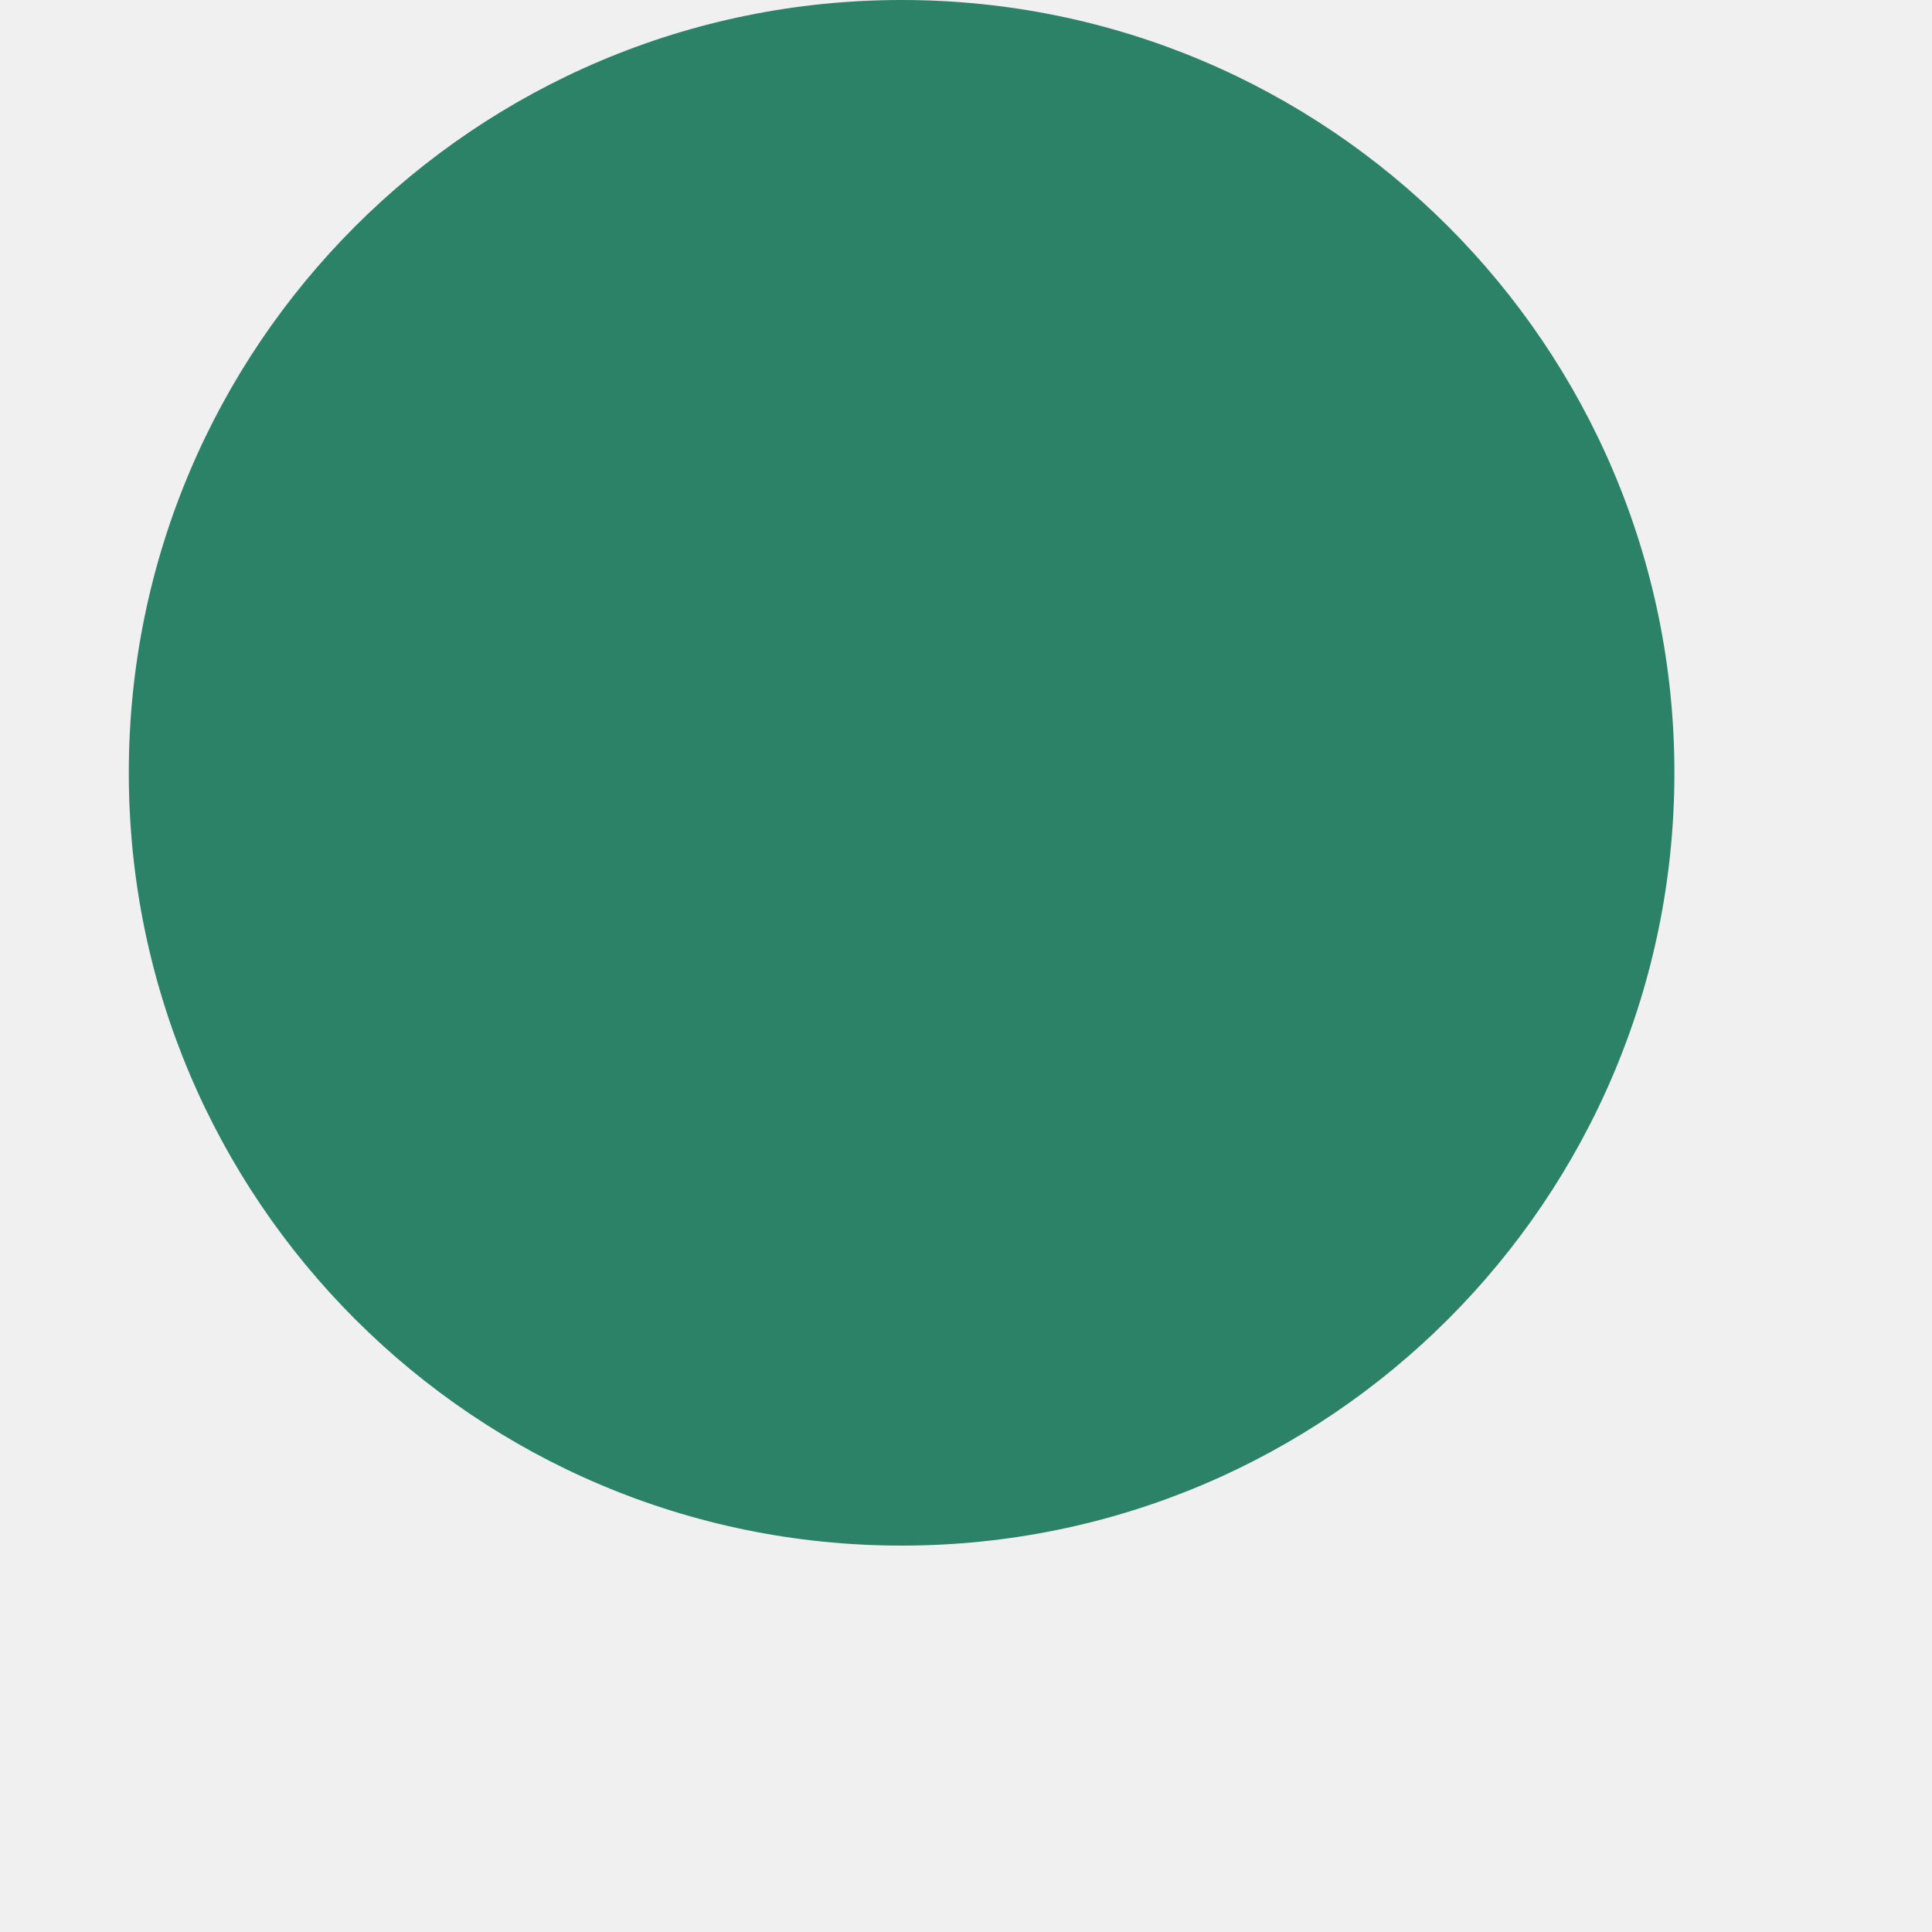
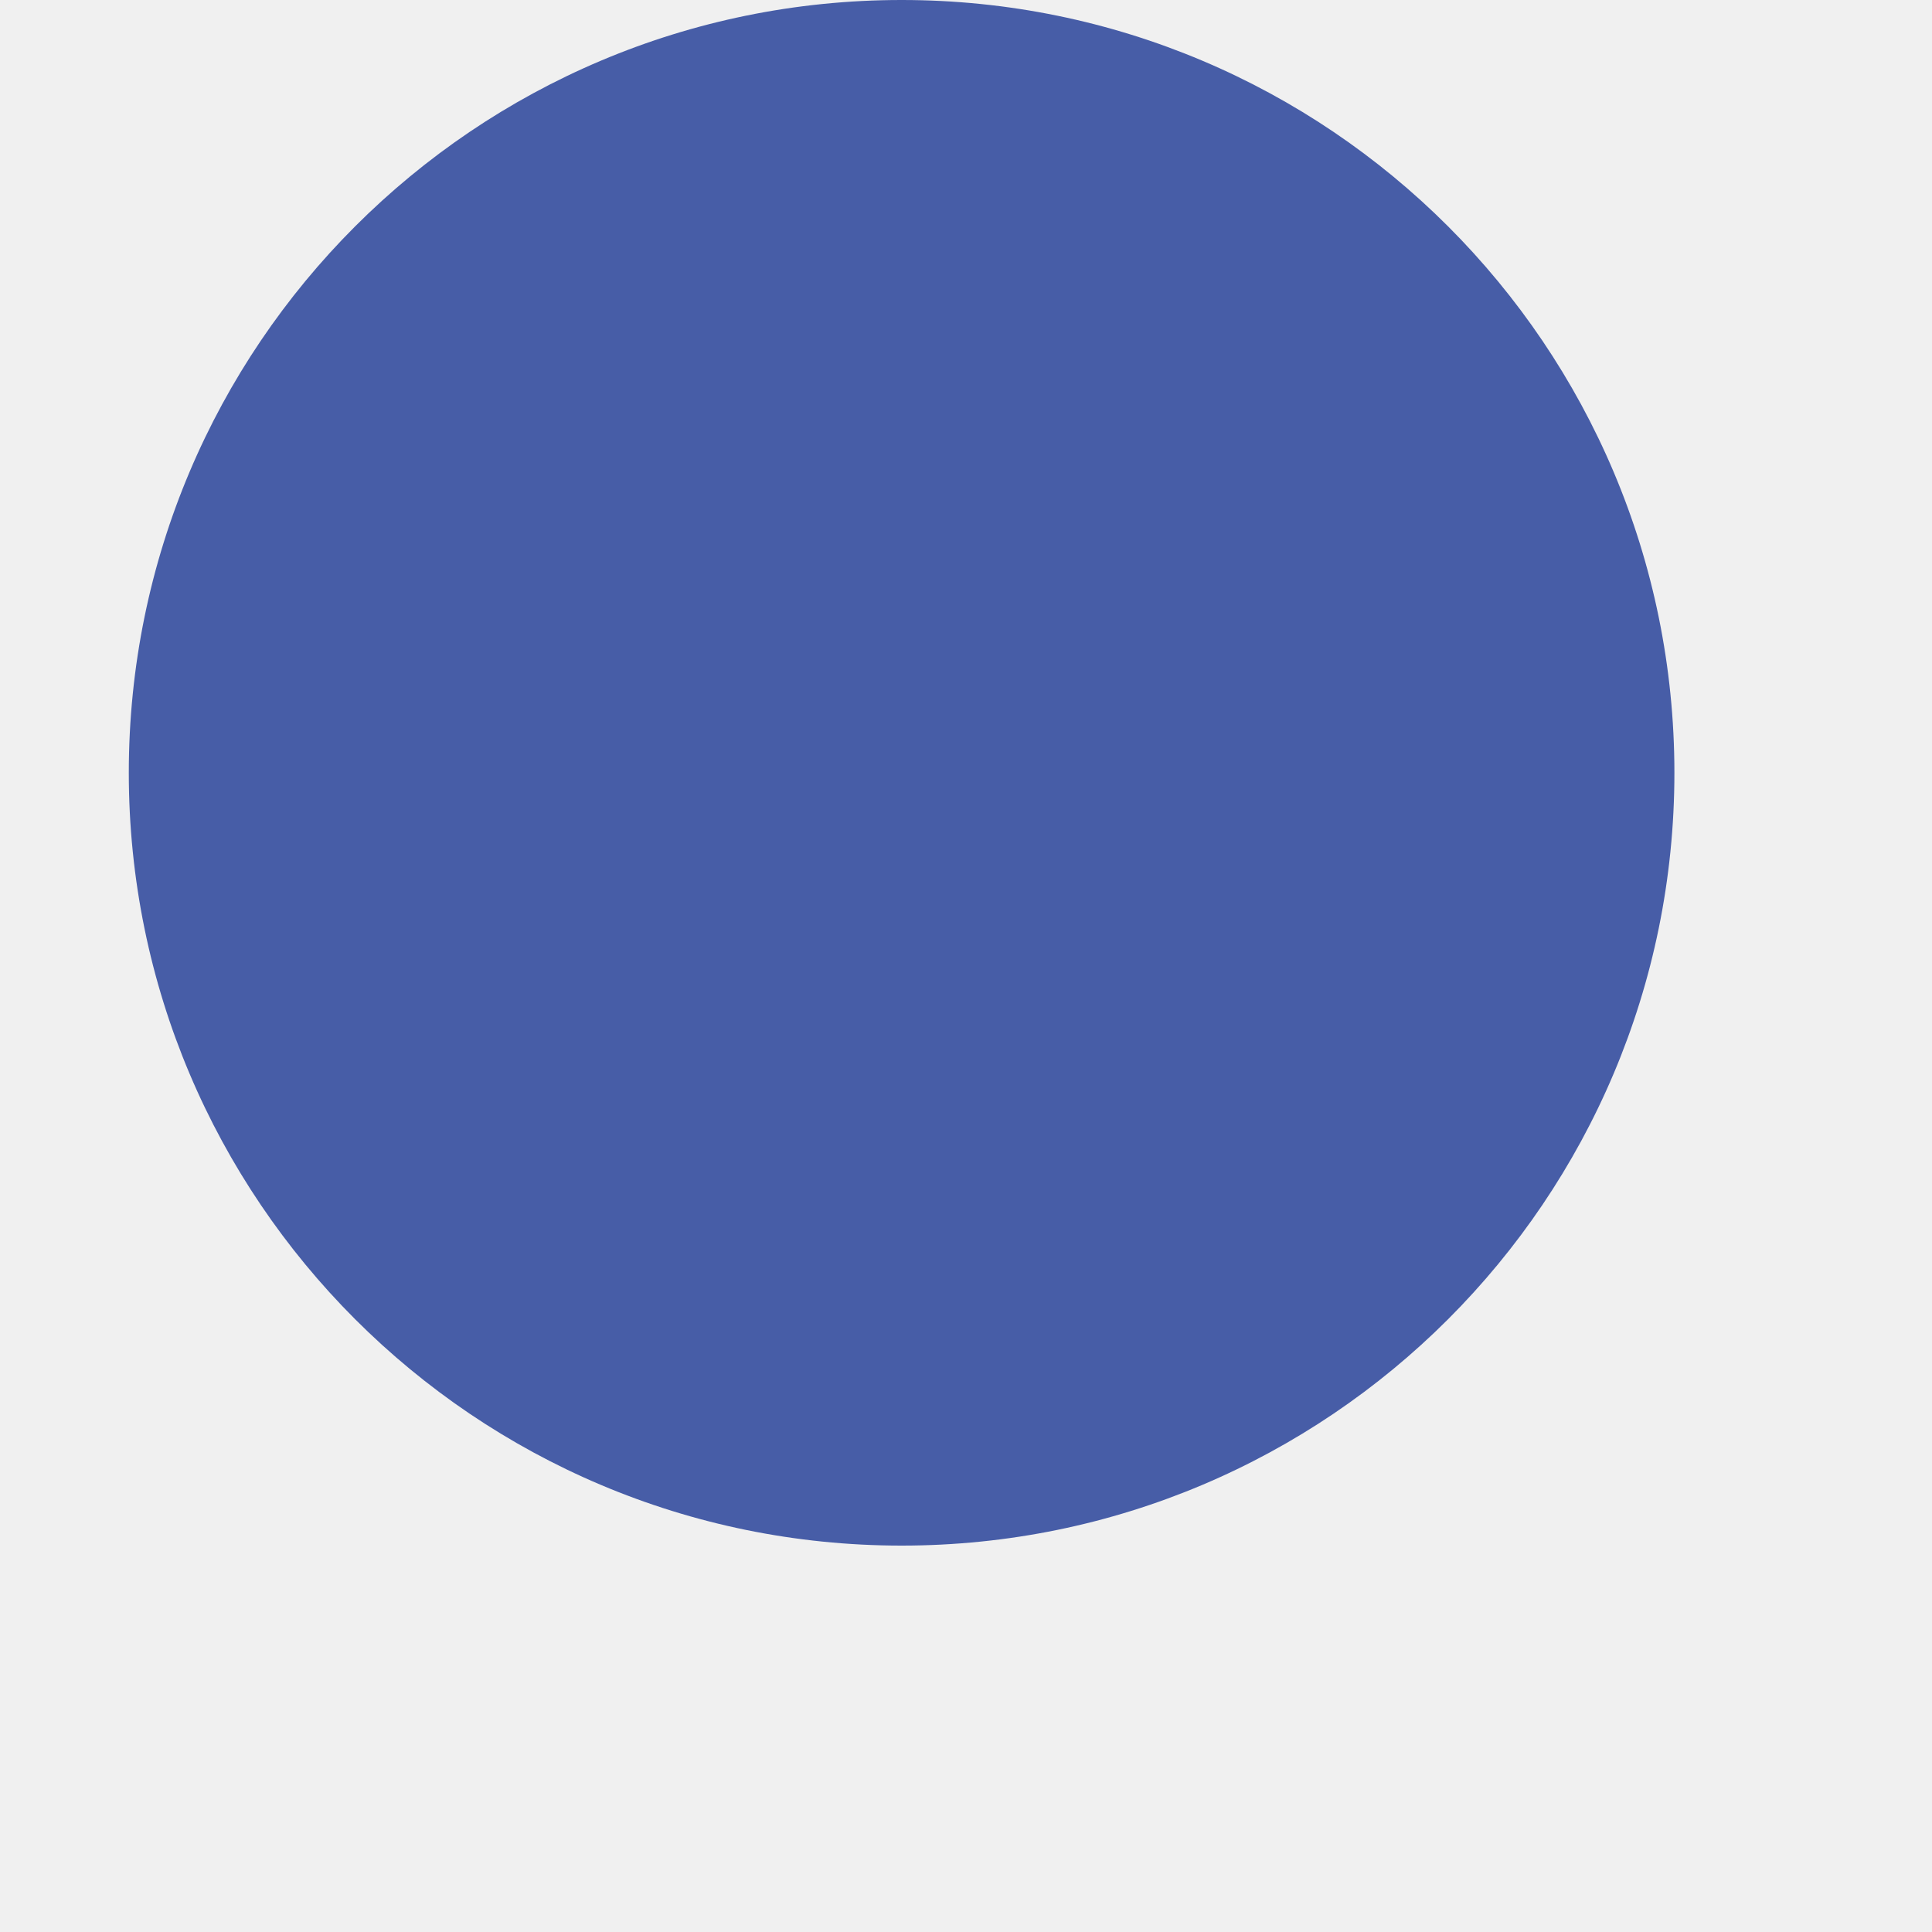
<svg xmlns="http://www.w3.org/2000/svg" xmlns:xlink="http://www.w3.org/1999/xlink" width="14px" height="14px" viewBox="0 0 15 15" version="1.1">
  <defs>
    <circle id="path-1" cx="456" cy="946" r="6" />
  </defs>
  <g id="Specs" stroke="none" stroke-width="1" fill="none" fill-rule="evenodd">
    <g id="Style-guide" transform="translate(-449, -940)">
      <mask id="mask-2" fill="white">
        <use xlink:href="#path-1" />
      </mask>
-       <use id="Oval" fill="#2c8267" xlink:href="#path-1" />
+       <use id="Oval" fill="#475da7" xlink:href="#path-1" />
    </g>
  </g>
</svg>
